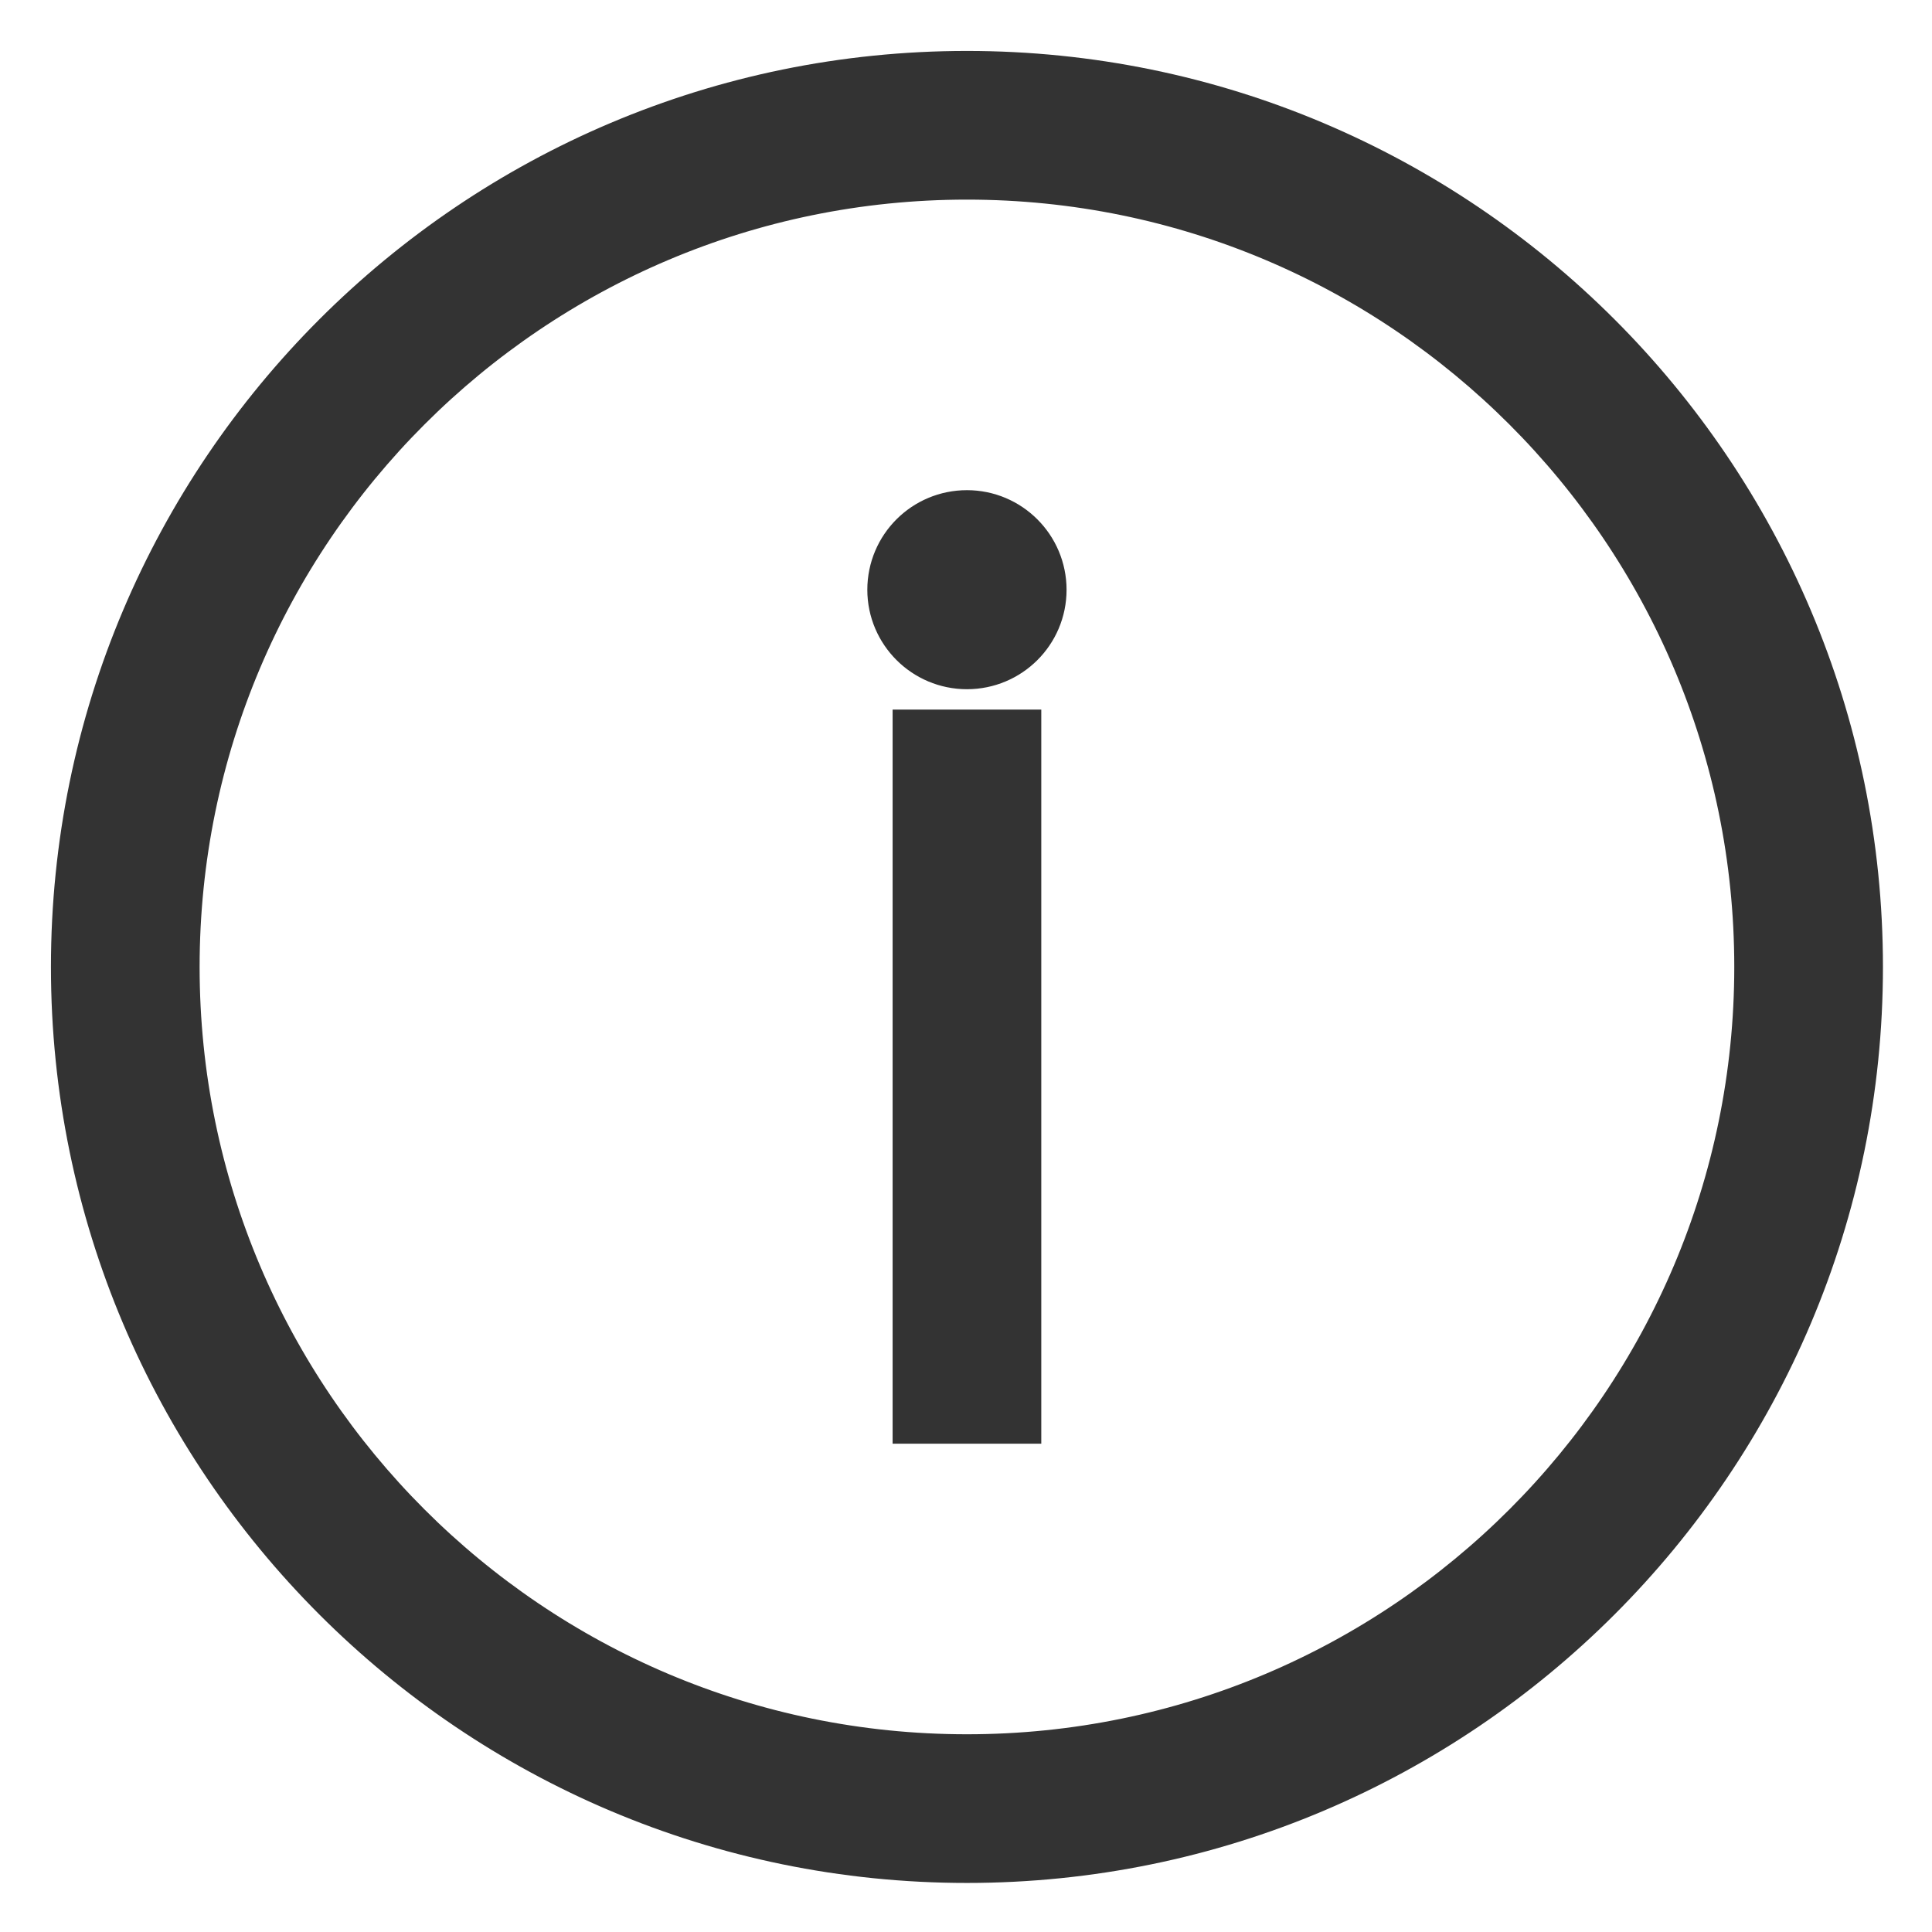
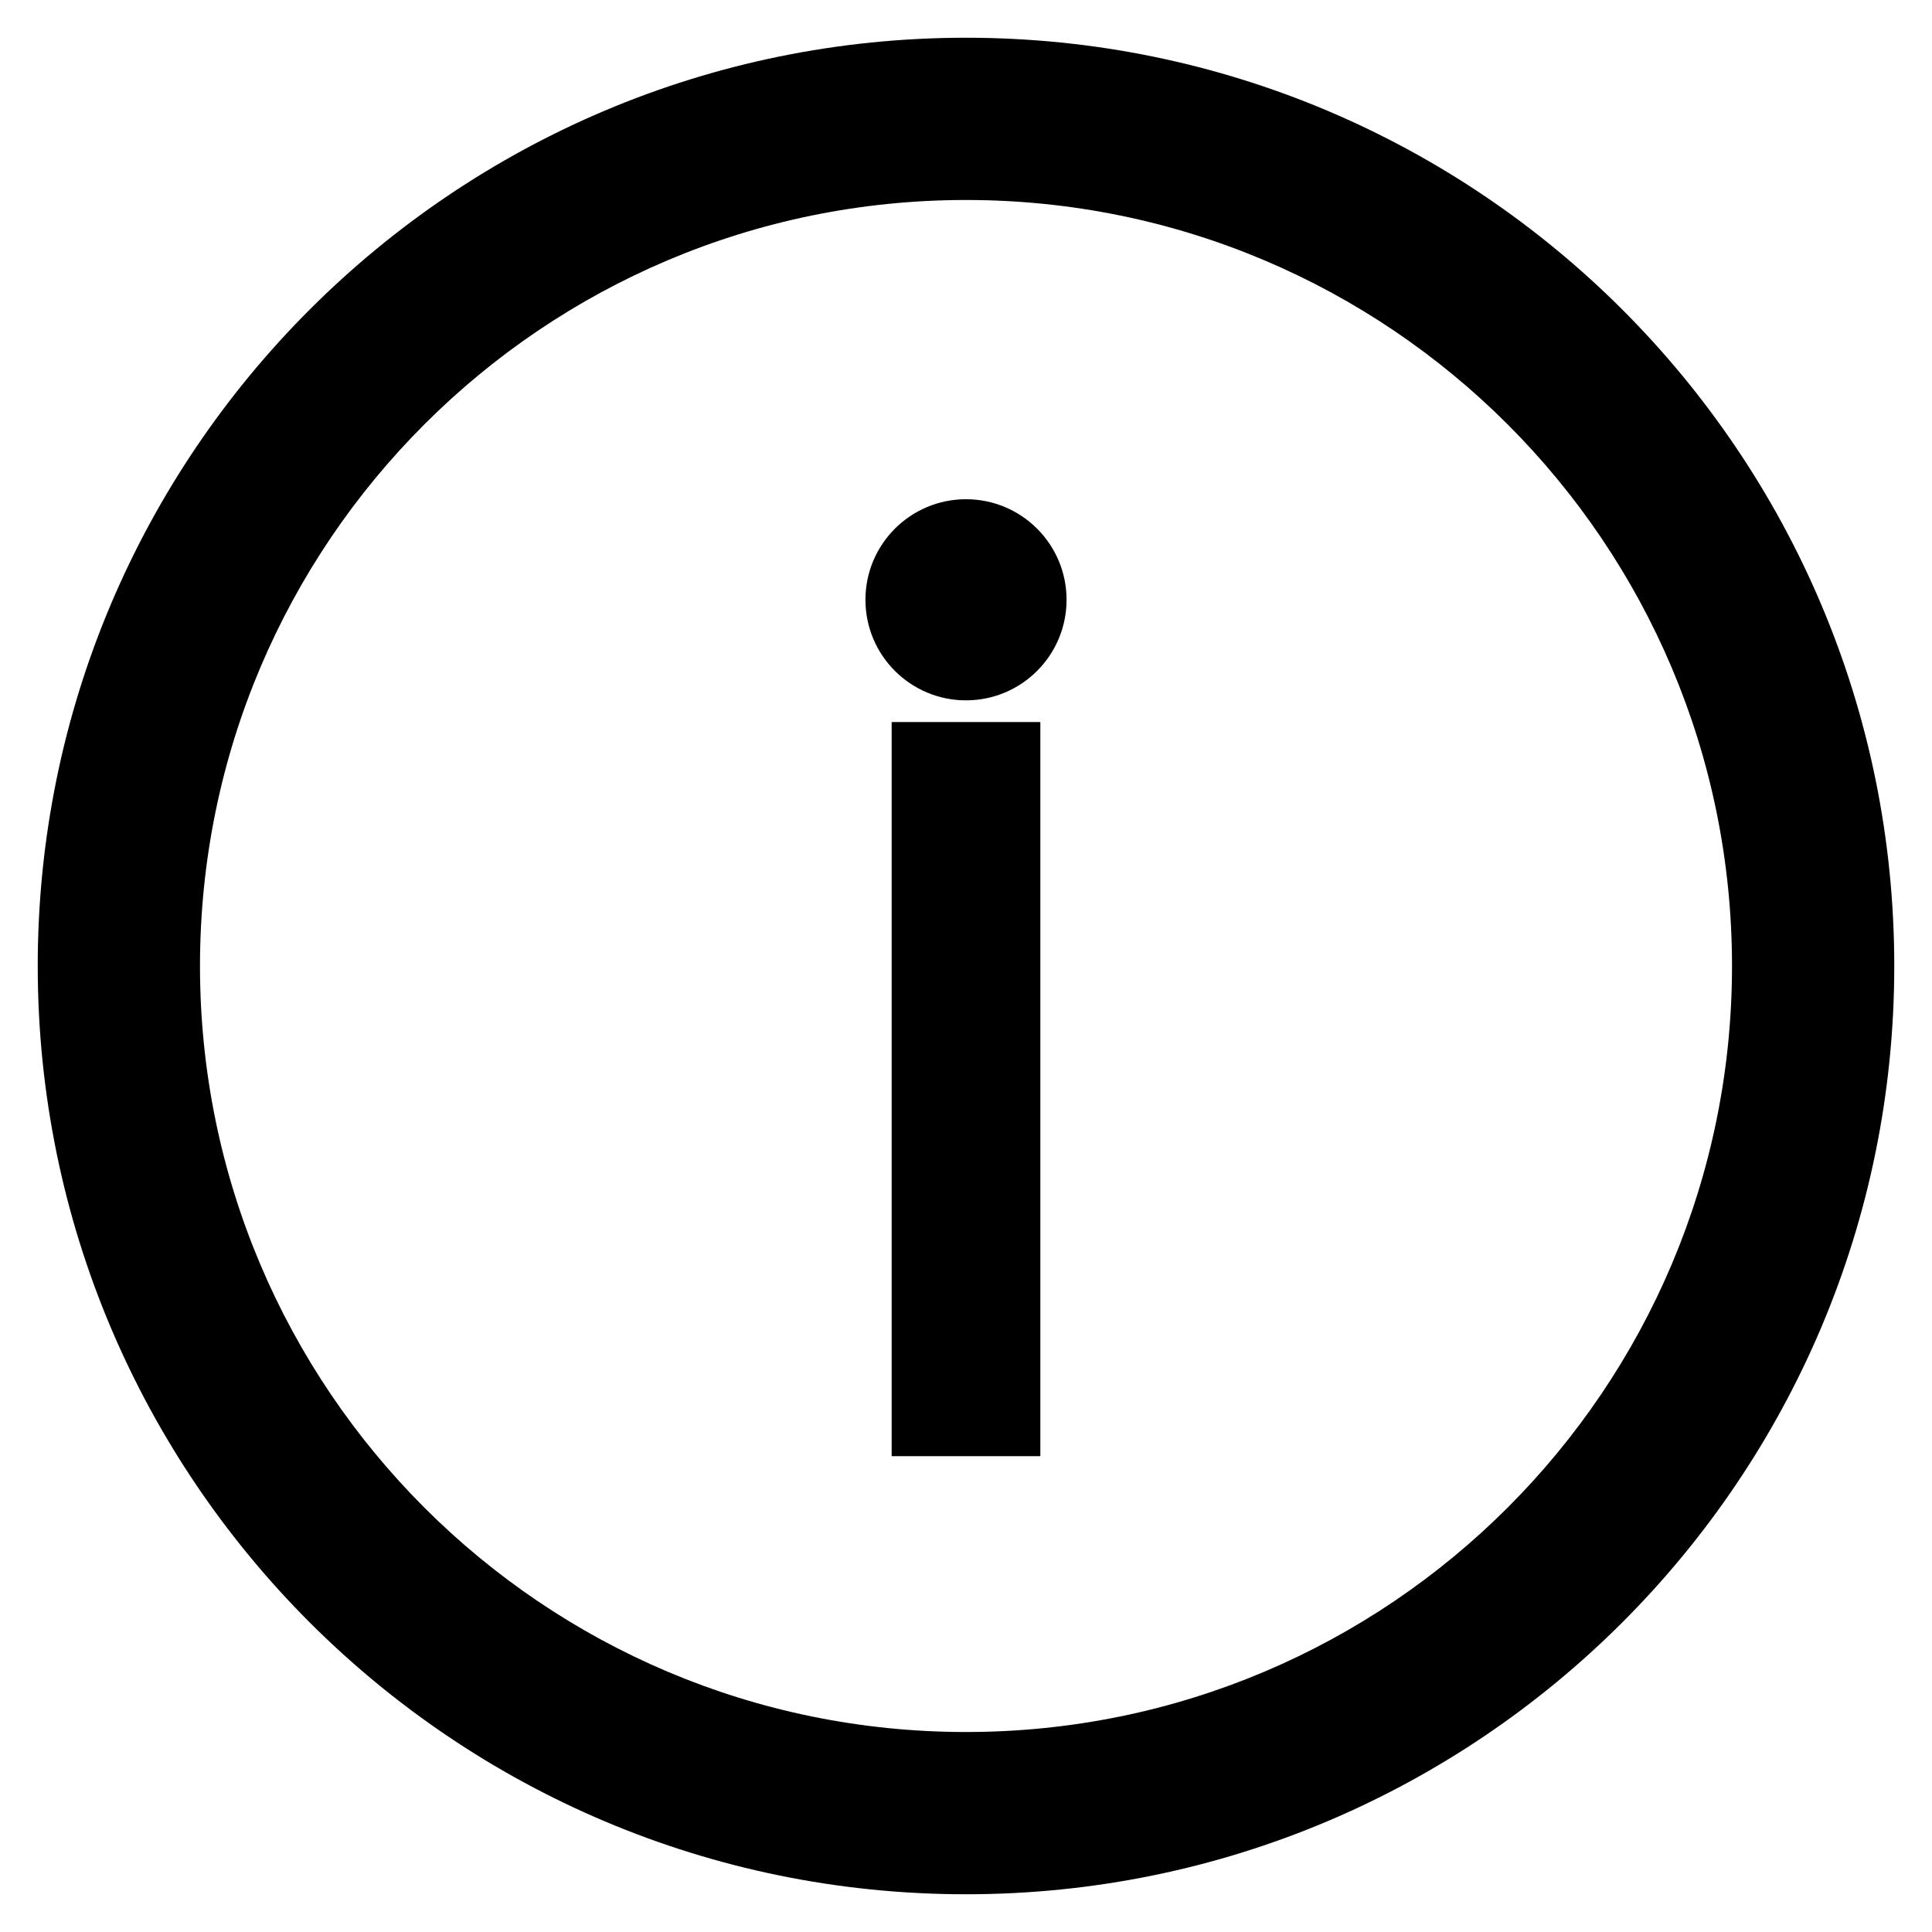
<svg xmlns="http://www.w3.org/2000/svg" version="1.1" id="Layer_1" x="0px" y="0px" viewBox="0 0 1024 1024" style="enable-background:new 0 0 1024 1024;" xml:space="preserve">
-   <style type="text/css">
- 	.st0{fill-rule:evenodd;clip-rule:evenodd;fill:#333333;stroke:#333333;stroke-width:40;stroke-miterlimit:10;}
- </style>
-   <path class="st0" d="M512.5,47C769.4,47,978,255.6,978,512.5S769.4,978,512.5,978S47,769.4,47,512.5S255.6,47,512.5,47z M512.5,85.8  C748,85.8,939.2,277,939.2,512.5S748,939.2,512.5,939.2S85.8,748,85.8,512.5S277,85.8,512.5,85.8z M531.9,745.2h-38.8V396.1h38.8  V745.2z M512.5,279.8c18.1,0,32.8,14.7,32.8,32.8c0,18.1-14.7,32.7-32.8,32.7c-18.1,0-32.8-14.7-32.8-32.7  C479.7,294.4,494.4,279.8,512.5,279.8z" />
+   <path class="st0" d="M512,20C240.3,20,20,240.3,20,512s220.3,492,492,492s492-220.3,492-492S783.7,20,512,20z M512,918  c-224.2,0-406-181.8-406-406s181.8-406,406-406s406,181.8,406,406S736.2,918,512,918z" />
+   <rect x="472.6" y="382.7" class="st0" width="78.8" height="389.1" />
+   <circle class="st0" cx="512" cy="317.9" r="53.3" />
</svg>
